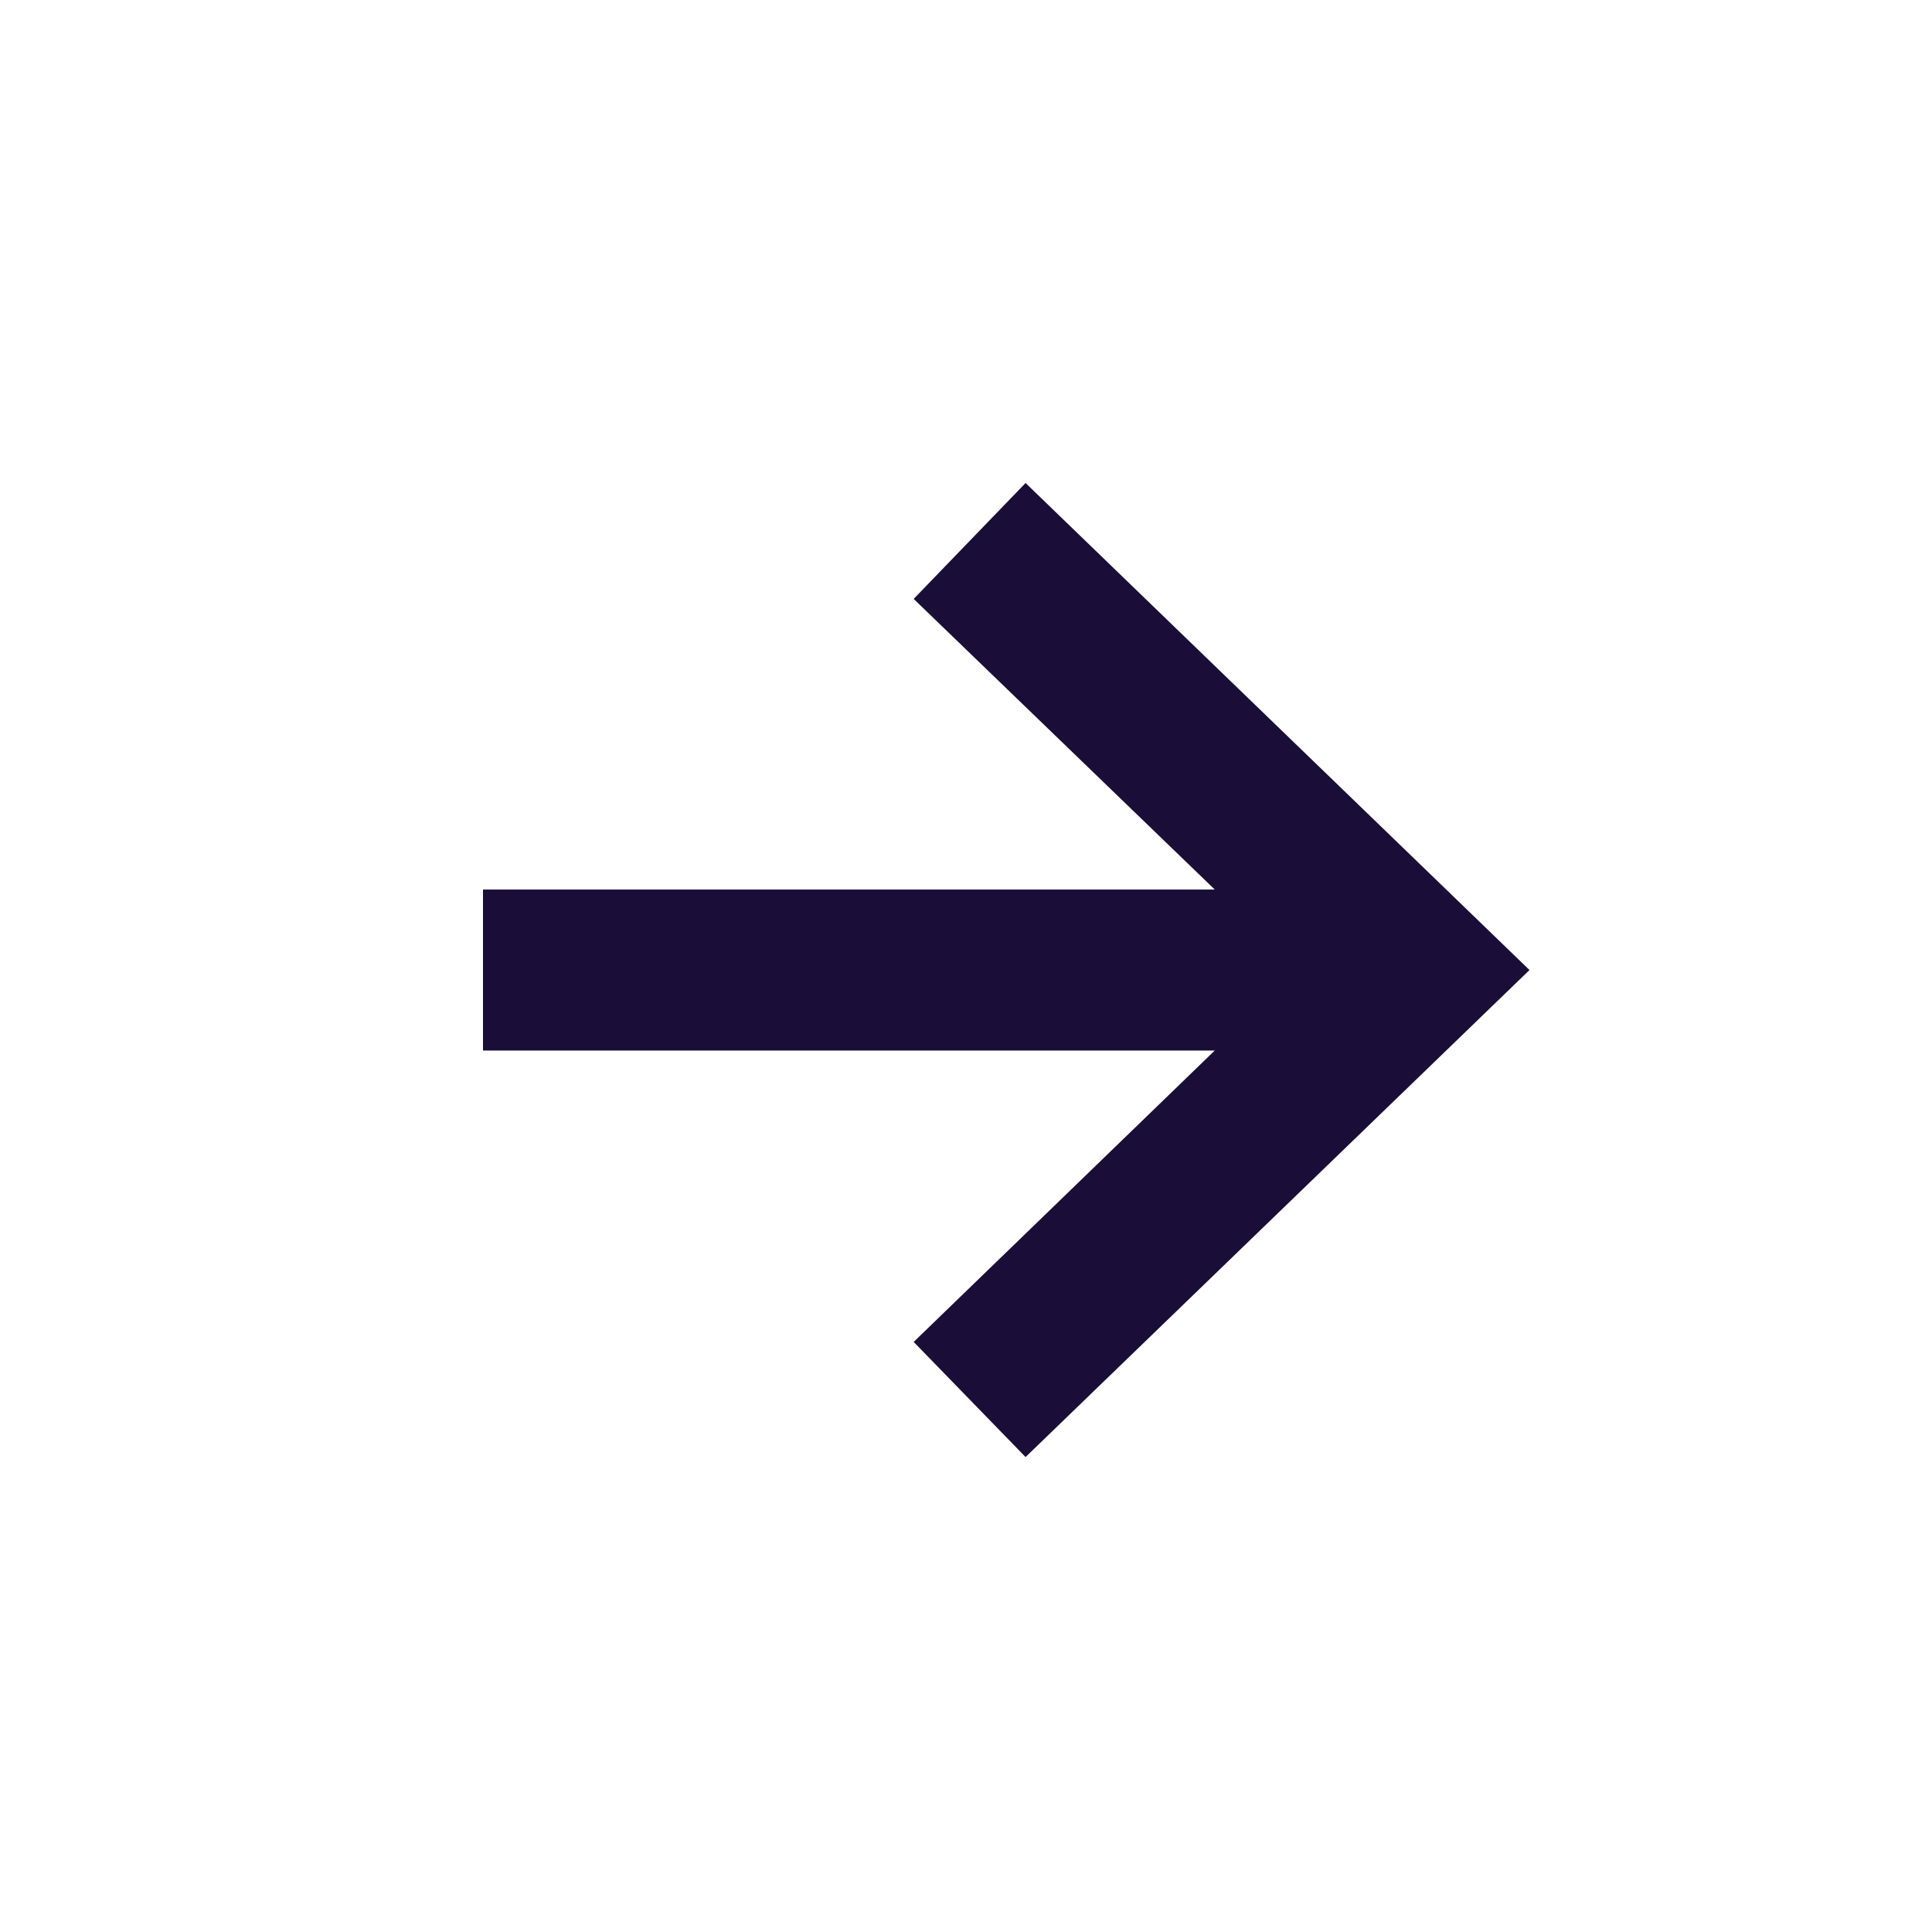
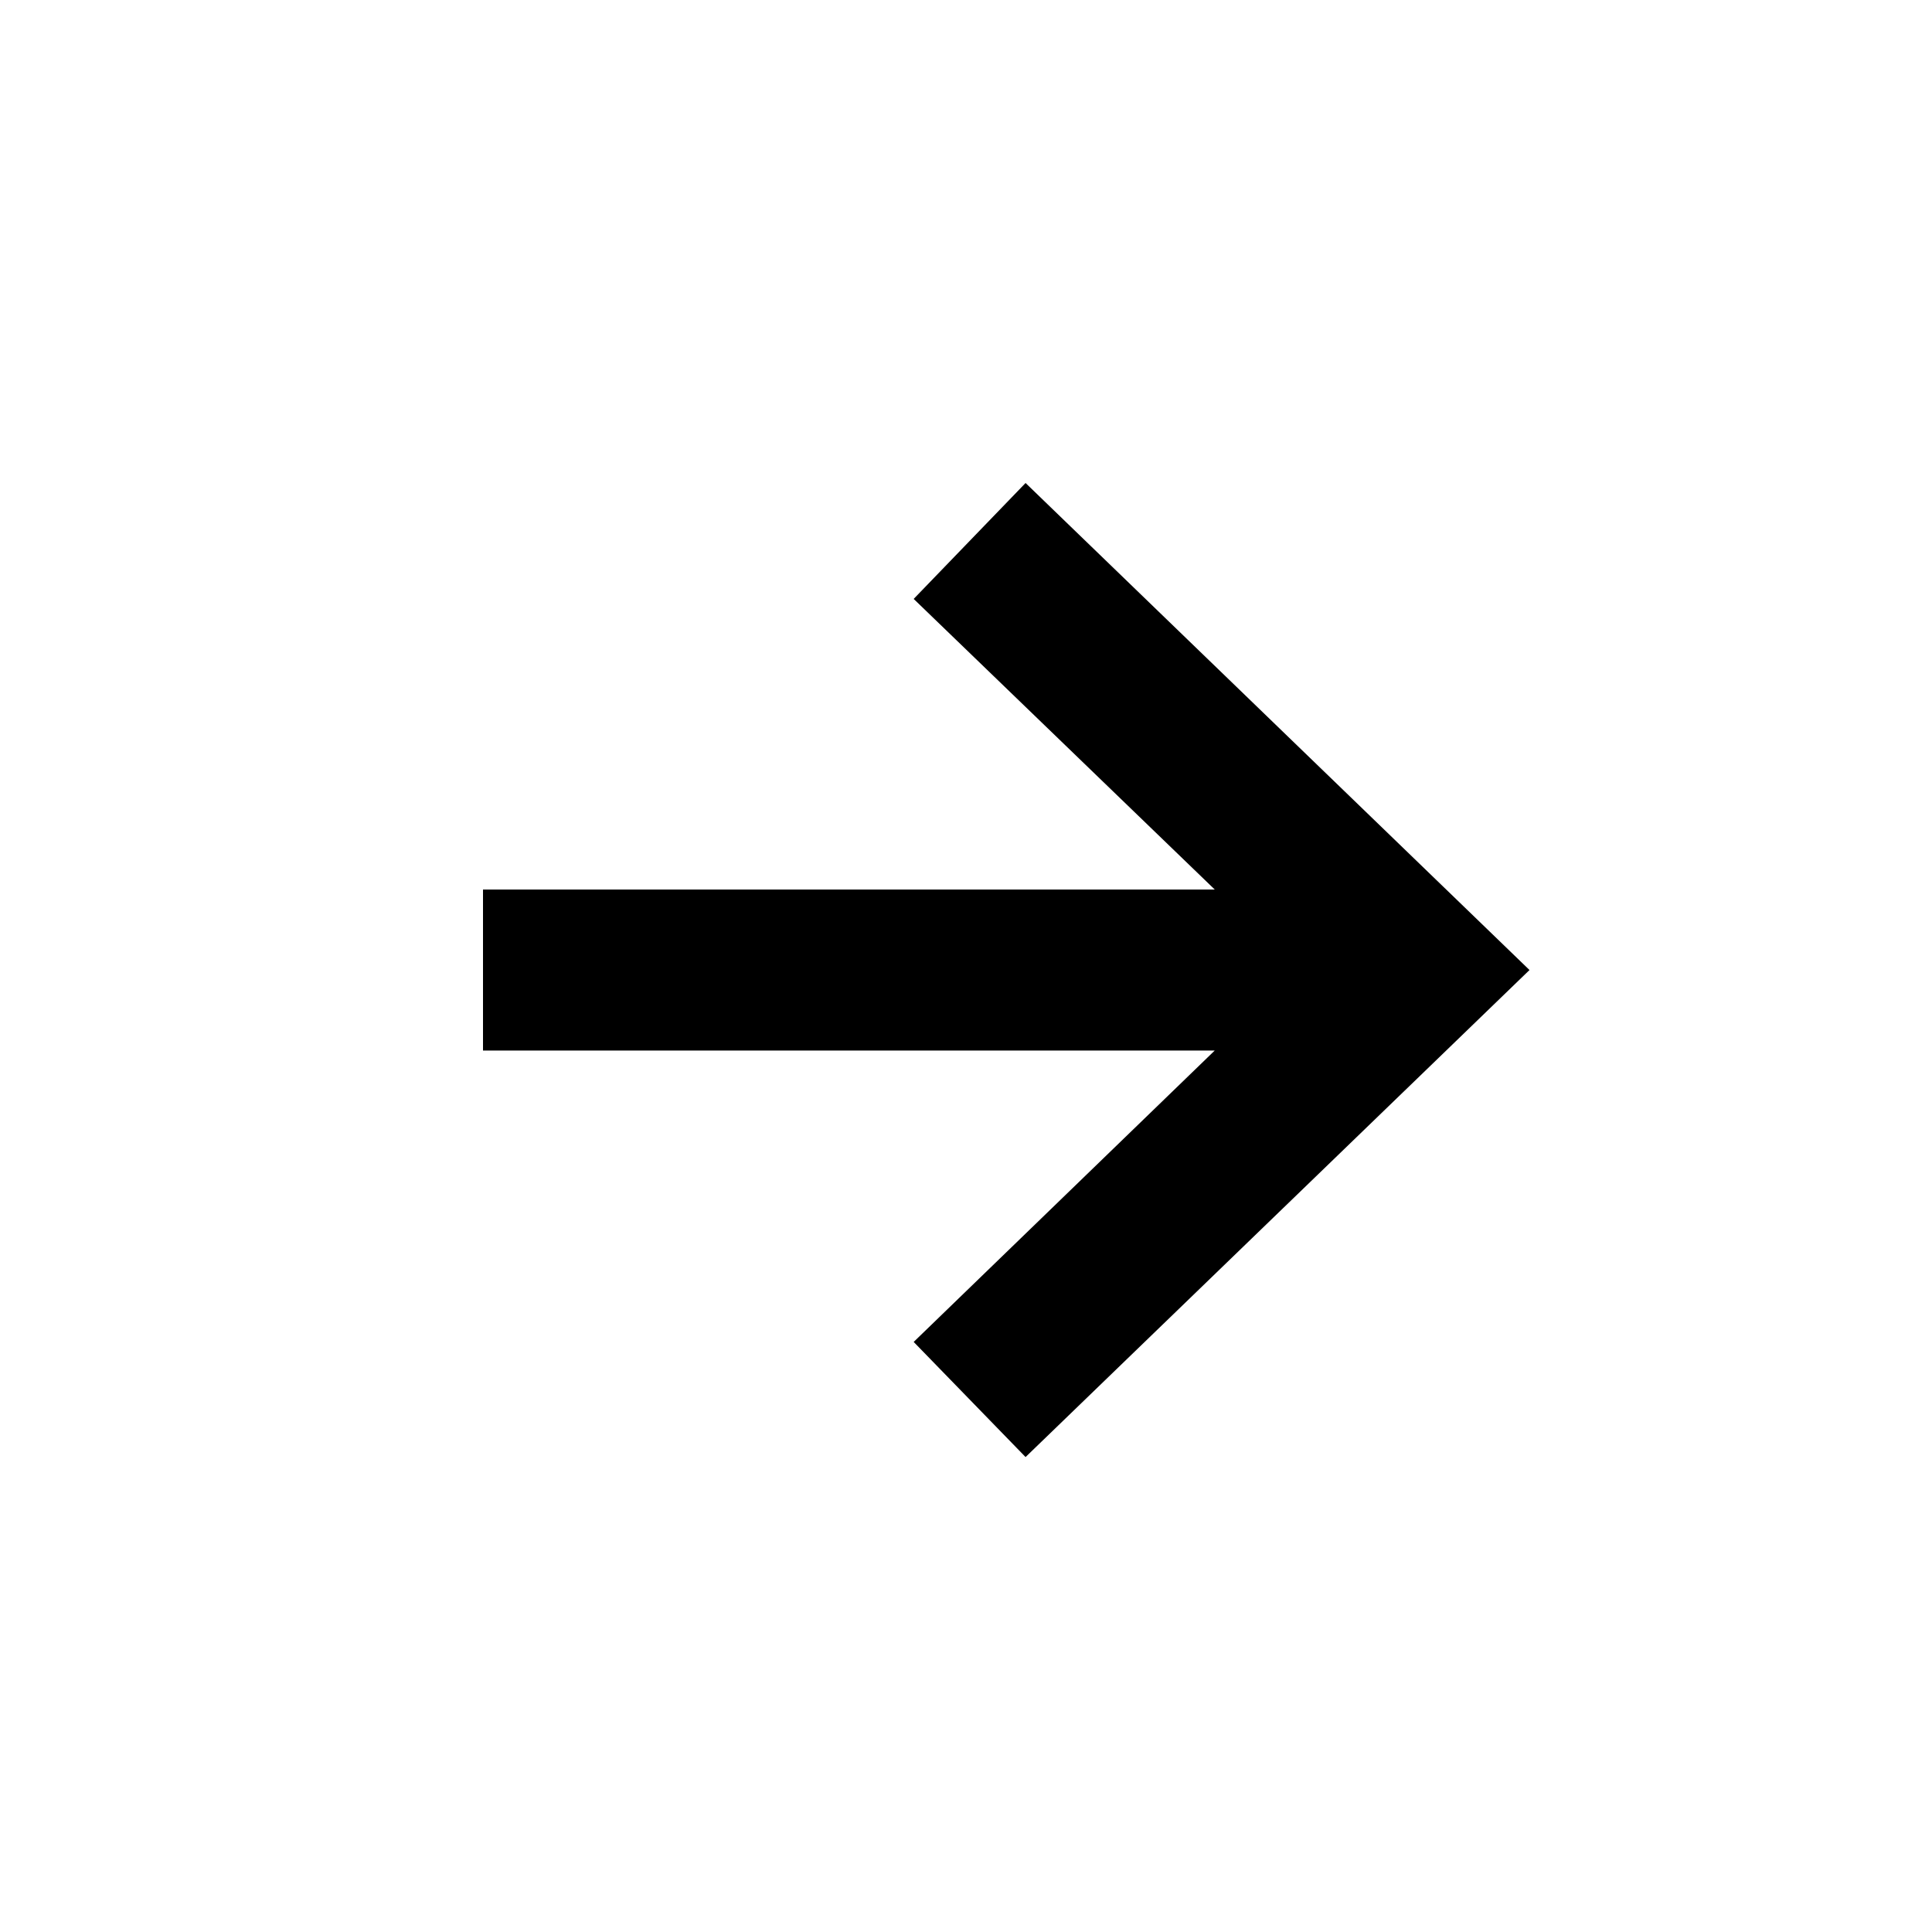
- <svg xmlns="http://www.w3.org/2000/svg" width="24" height="24" viewBox="0 0 24 24" fill="none">
+ <svg xmlns="http://www.w3.org/2000/svg" width="24" height="24" viewBox="0 0 24 24">
  <g id="icon_next">
-     <path id="Vector" d="M6 11.05H15.09L11.35 7.44L12.74 6L19 12.05L12.74 18.1L11.35 16.67L15.09 13.05H6V11.05Z" fill="#1A0E38" />
+     <path id="Vector" d="M6 11.05H15.09L11.35 7.44L12.74 6L19 12.05L12.74 18.1L11.35 16.67L15.09 13.05H6V11.05Z" />
  </g>
</svg>
